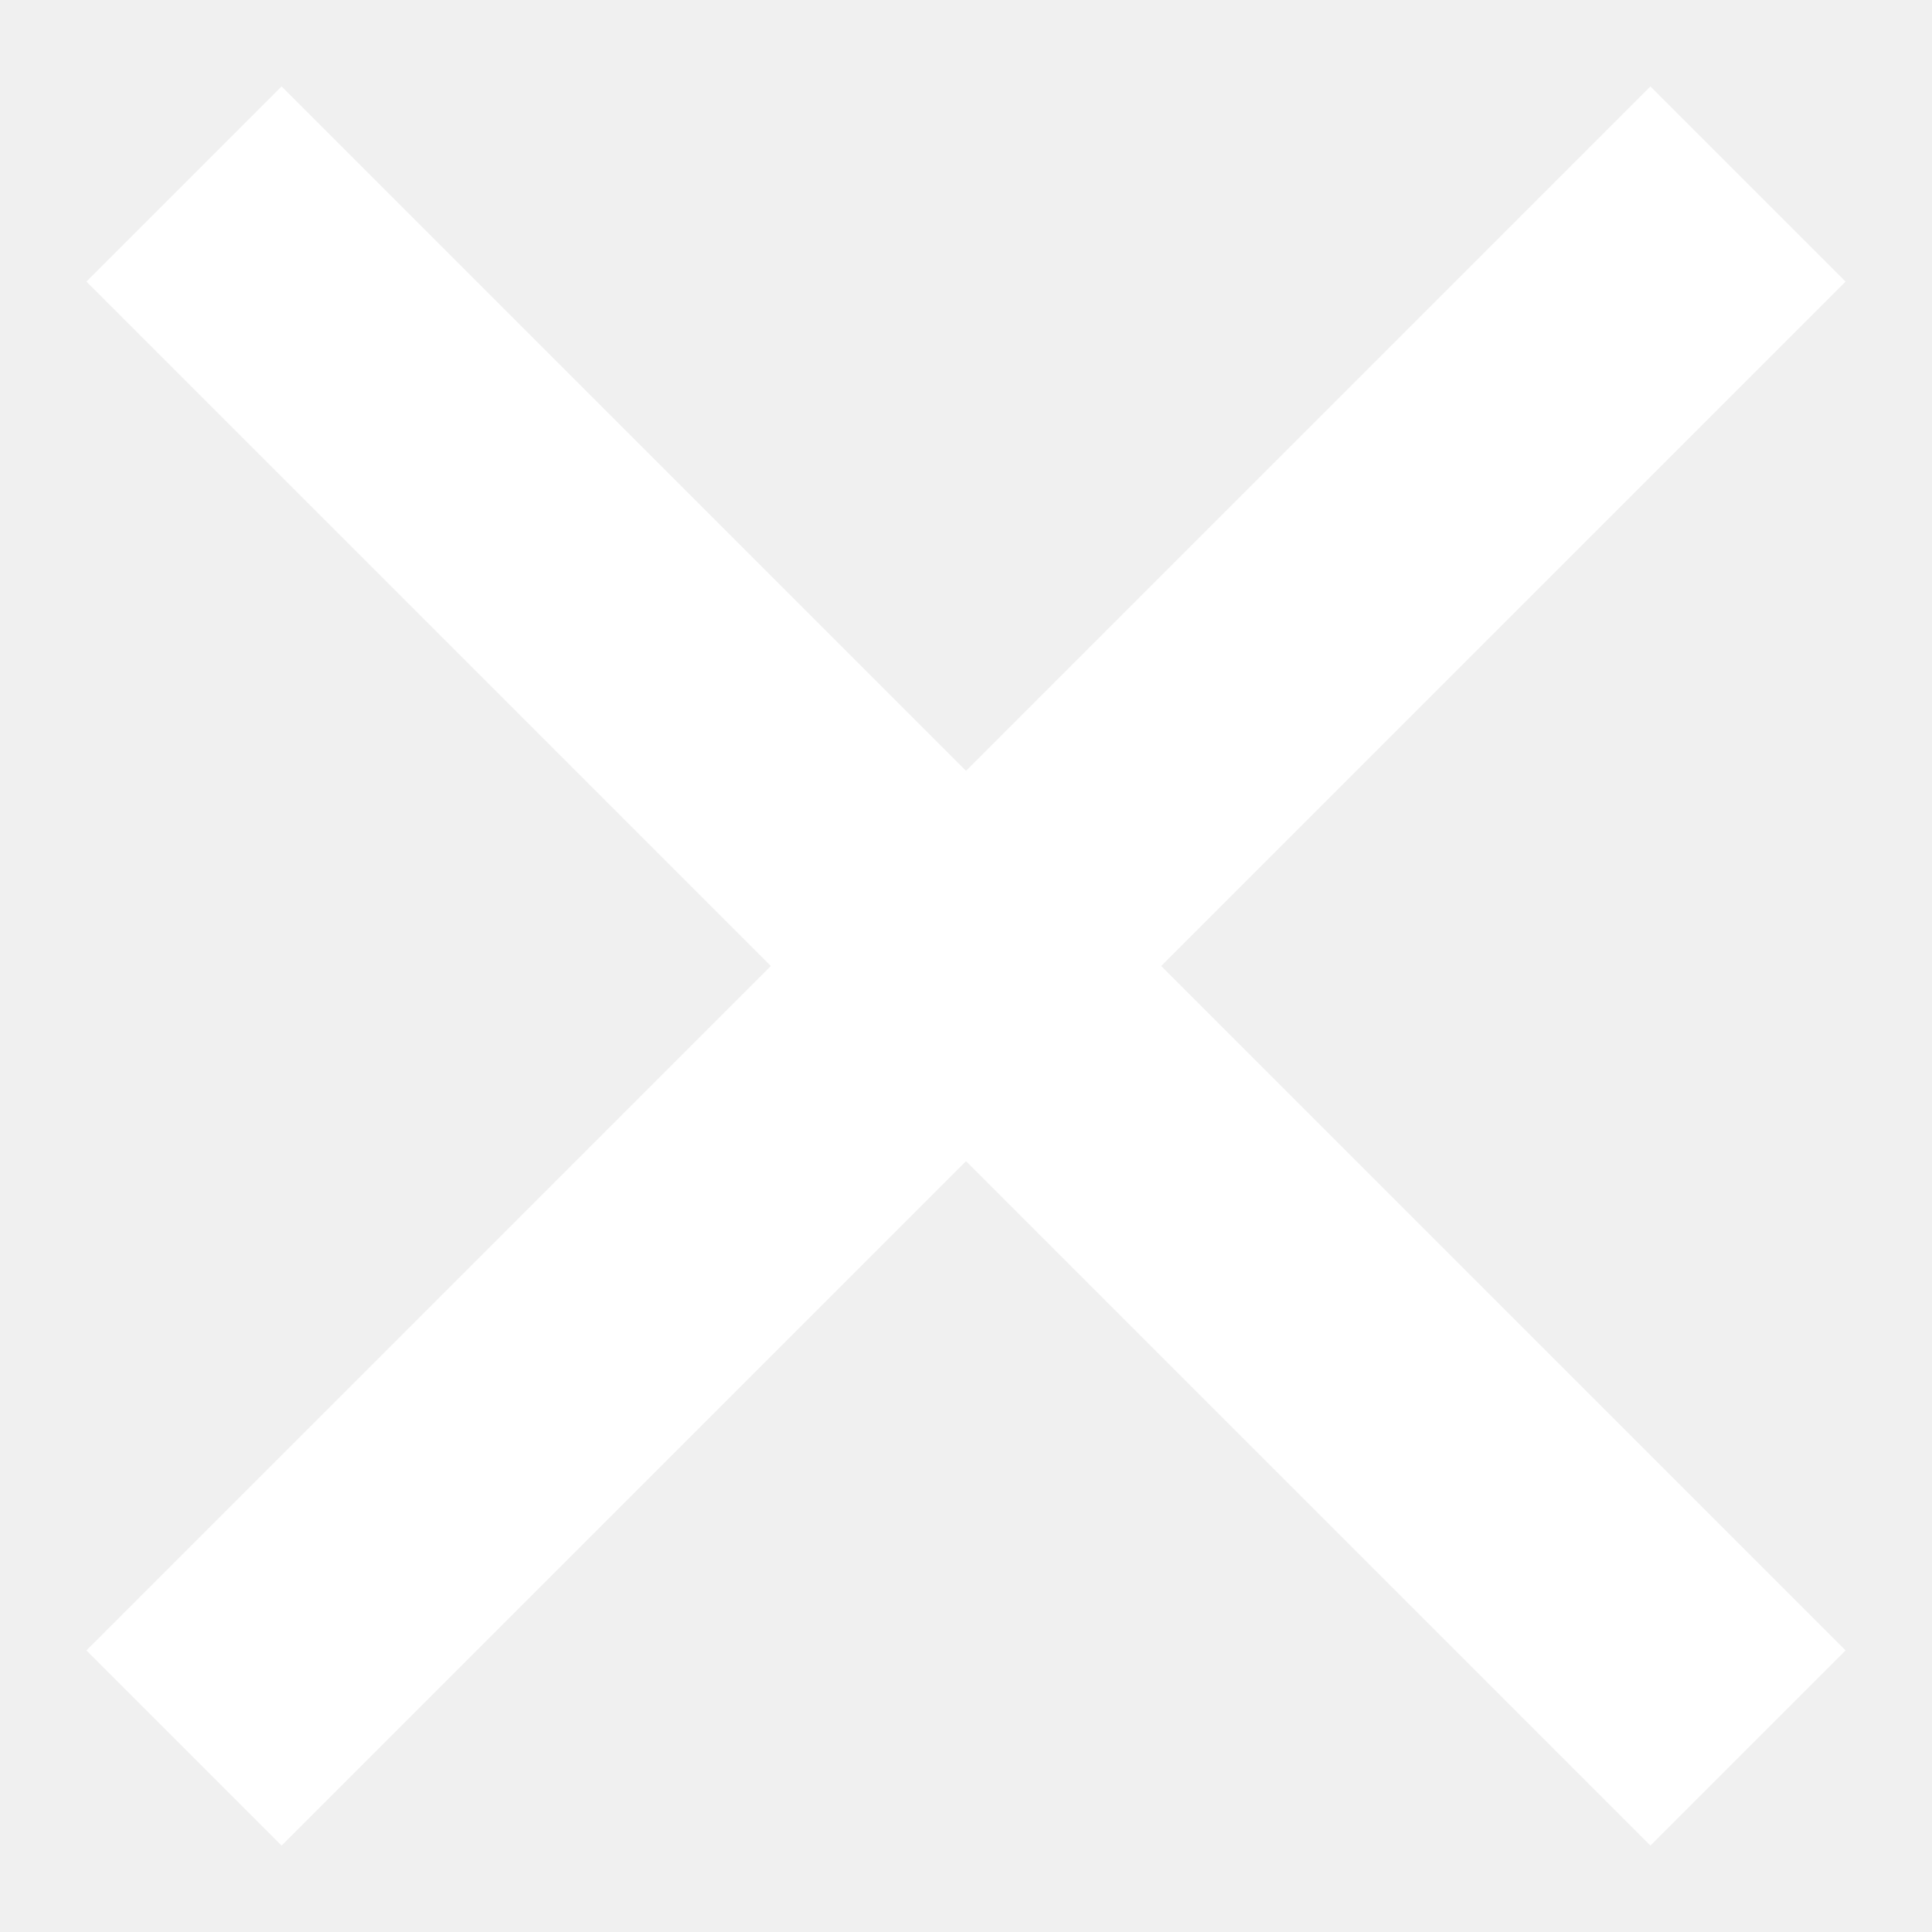
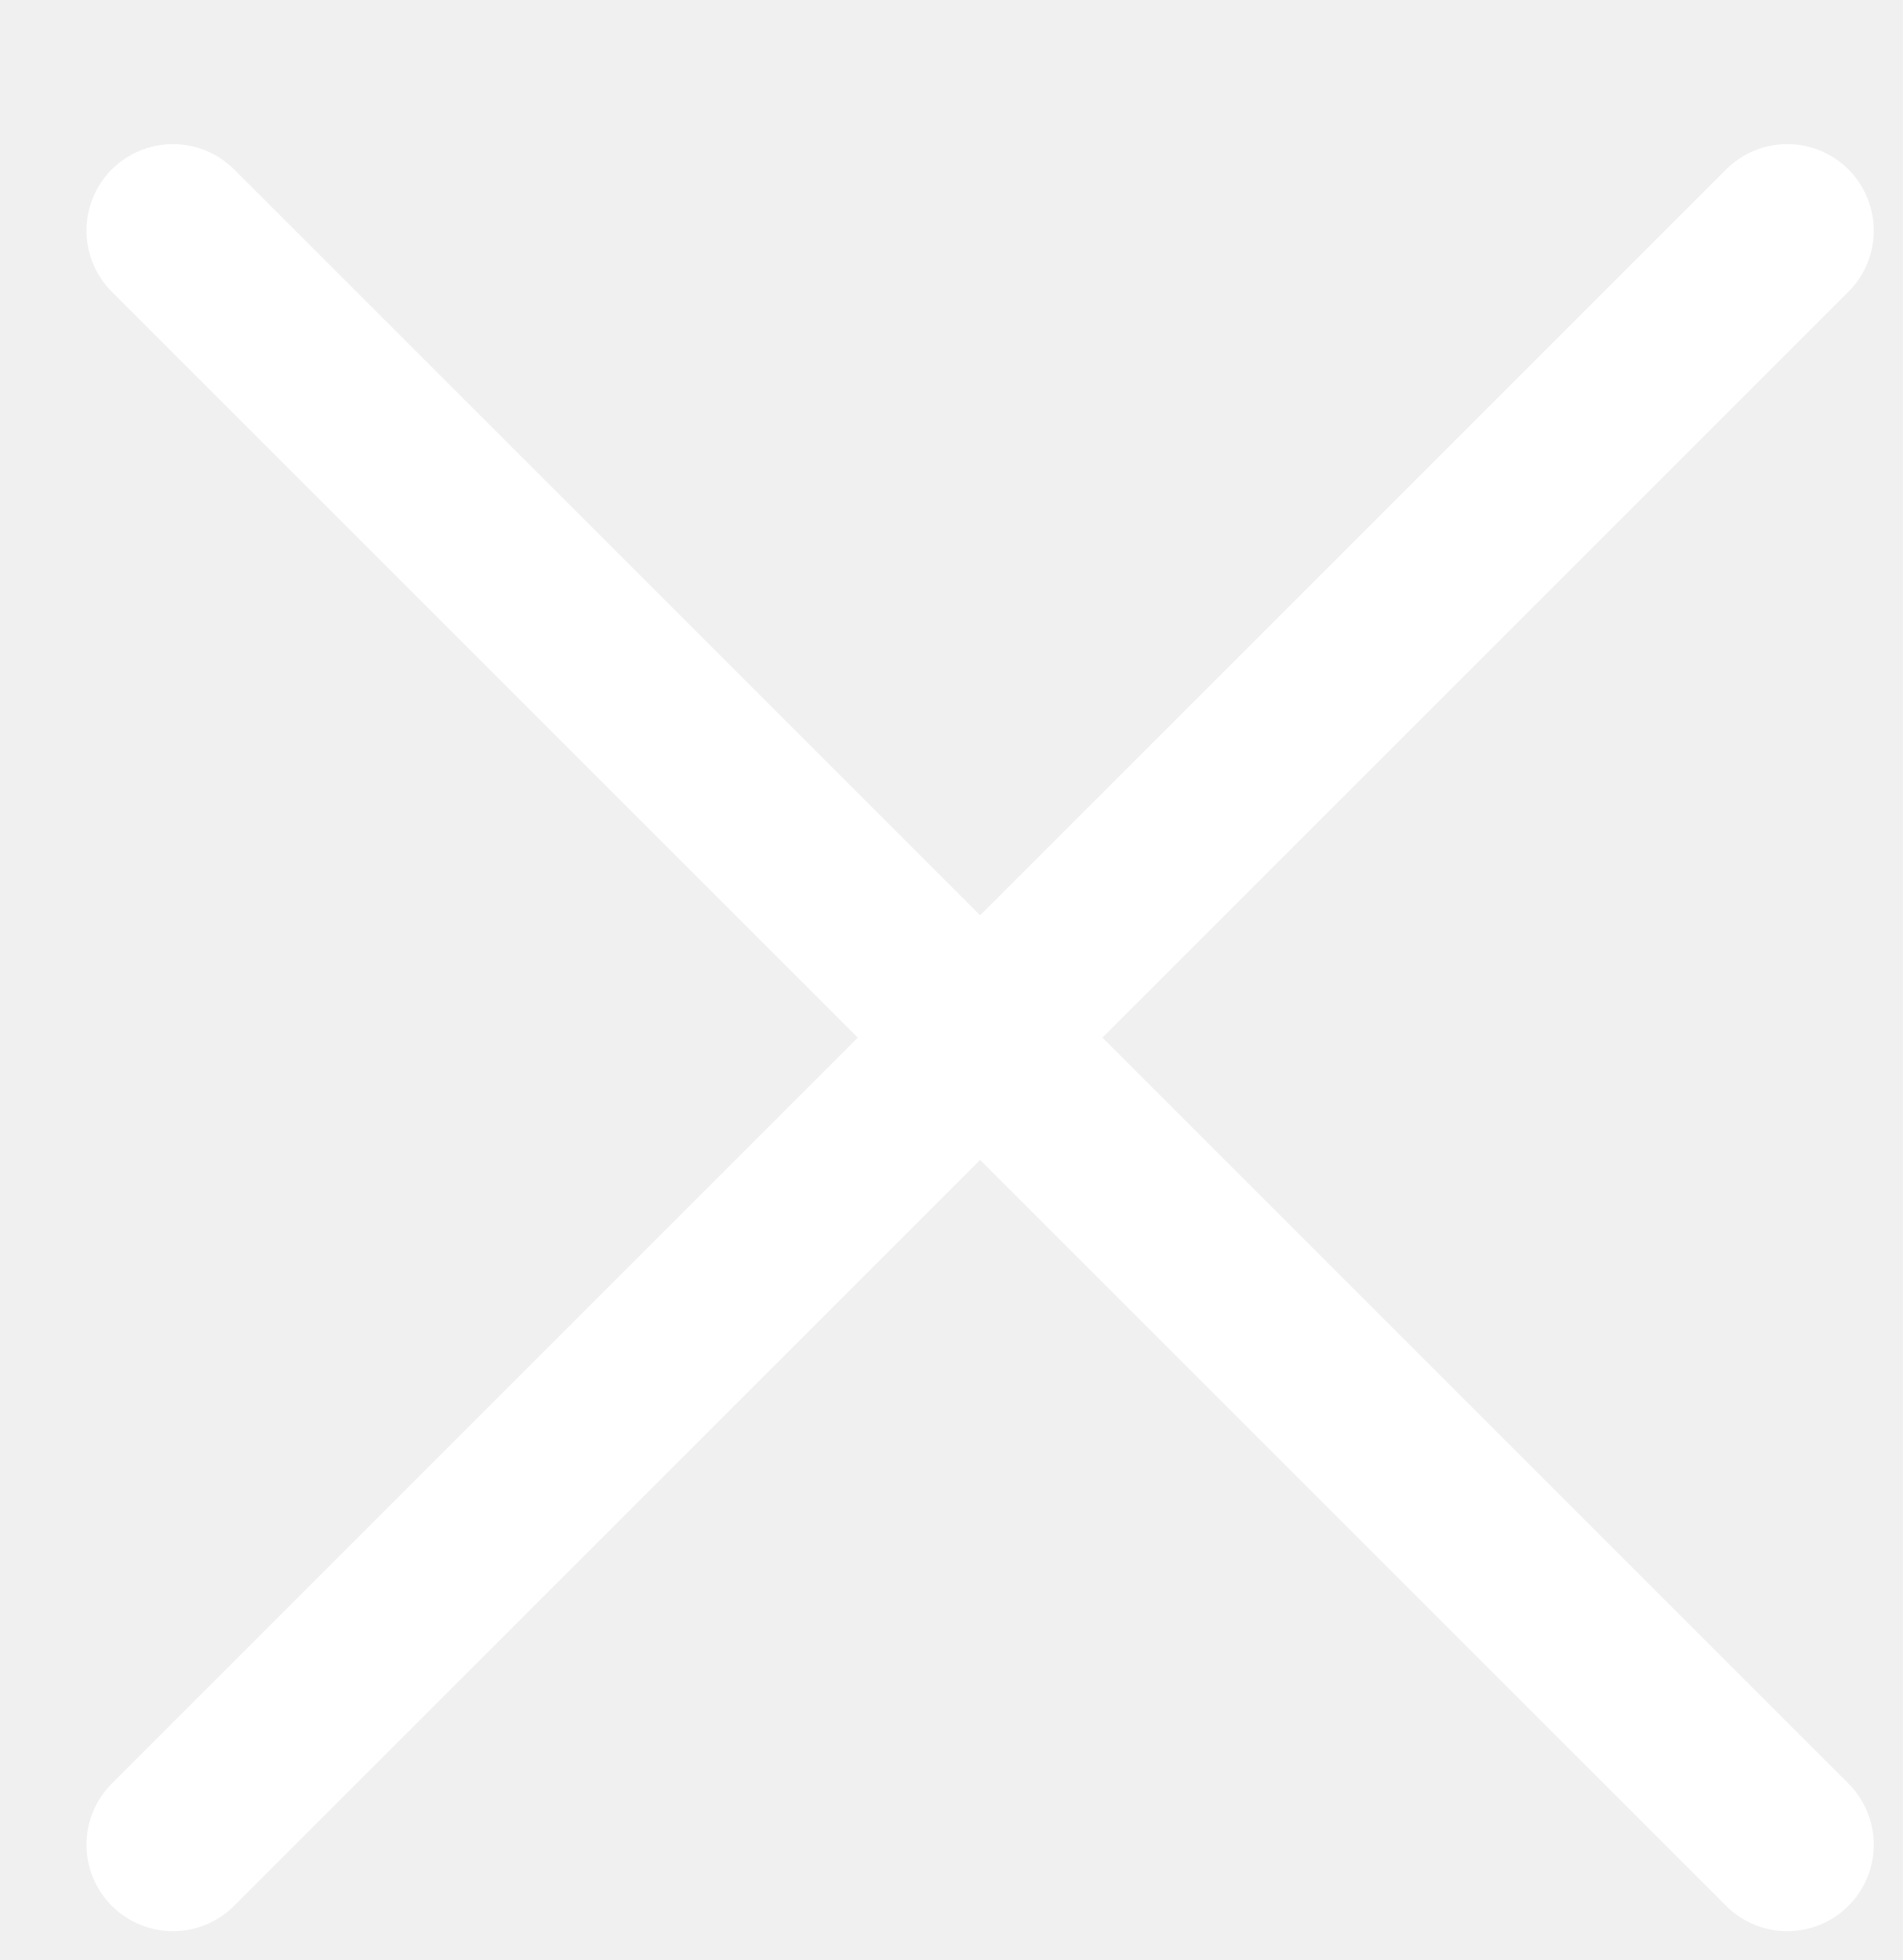
- <svg xmlns="http://www.w3.org/2000/svg" width="21" height="21" viewBox="0 0 21 21" fill="none">
-   <path d="M2 19L19 2" stroke="white" stroke-width="3" />
-   <path d="M19 19L2 2" stroke="white" stroke-width="3" />
+ <svg xmlns="http://www.w3.org/2000/svg" width="33" height="34" viewBox="0 0 33 34" fill="none">
+   <path d="M3 32L17 18L31 4" stroke="white" stroke-width="3" stroke-linecap="round" />
+   <path d="M31 32L3 4" stroke="white" stroke-width="3" stroke-linecap="round" />
</svg>
